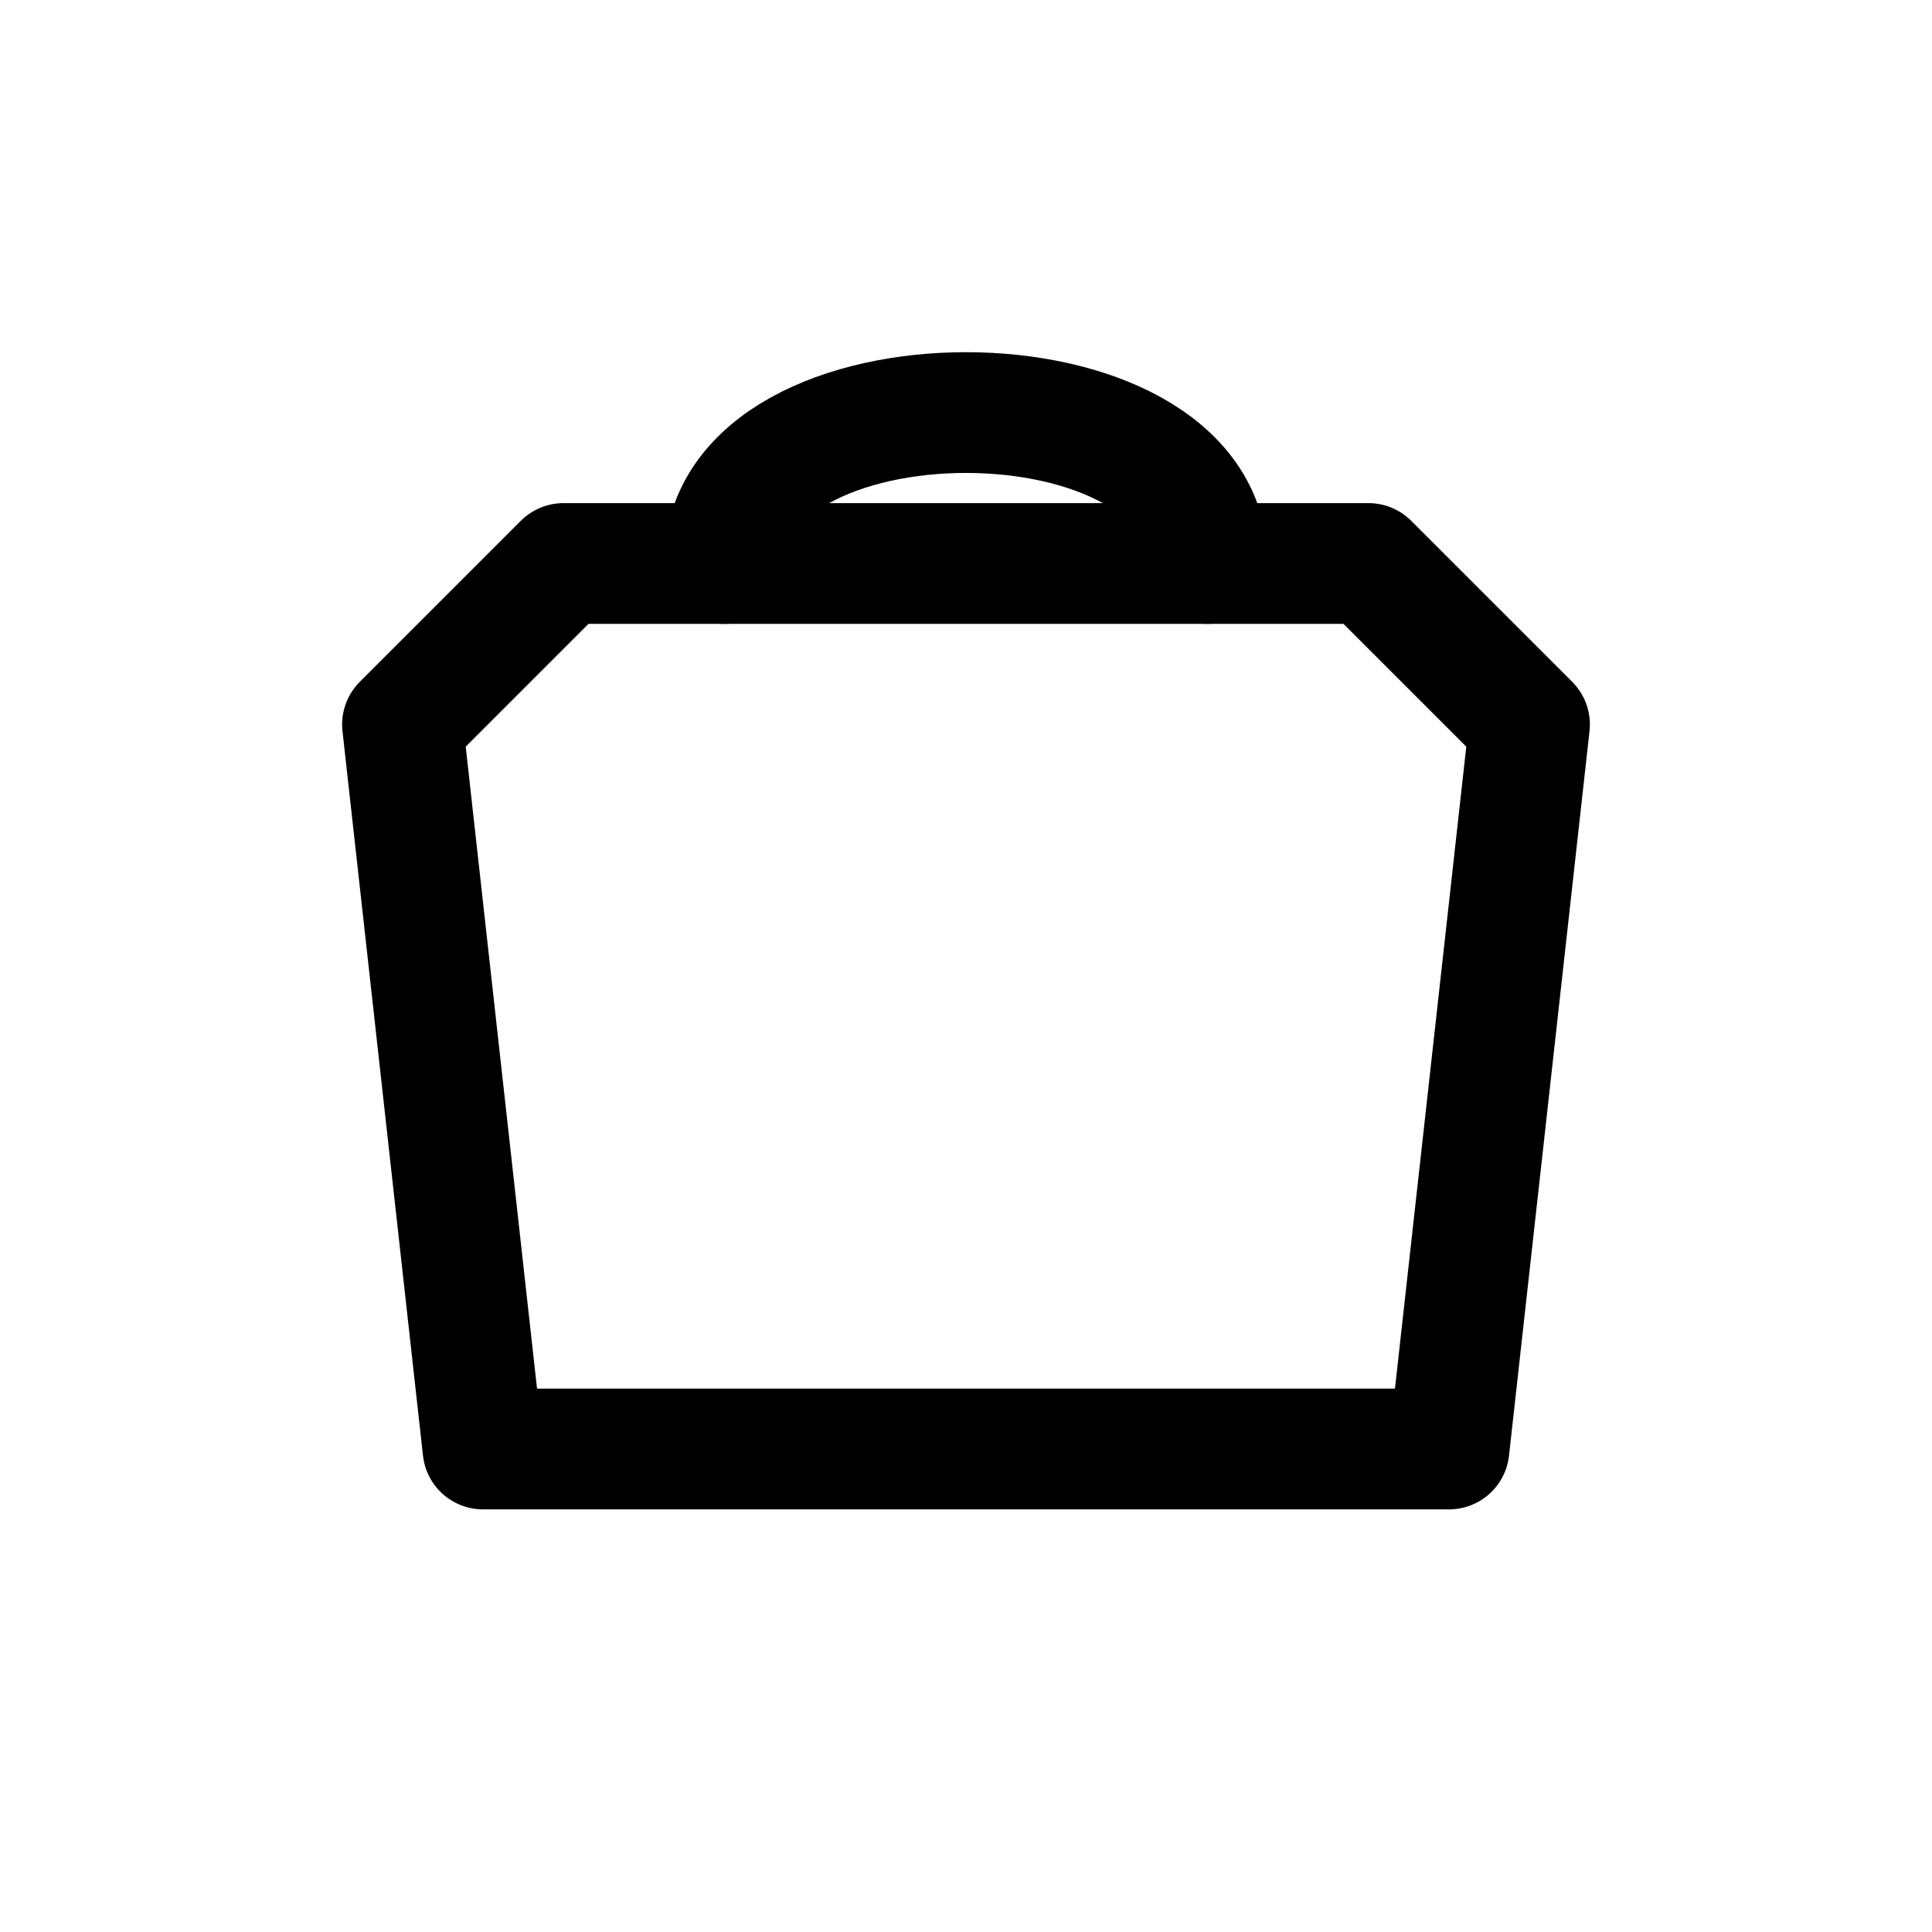
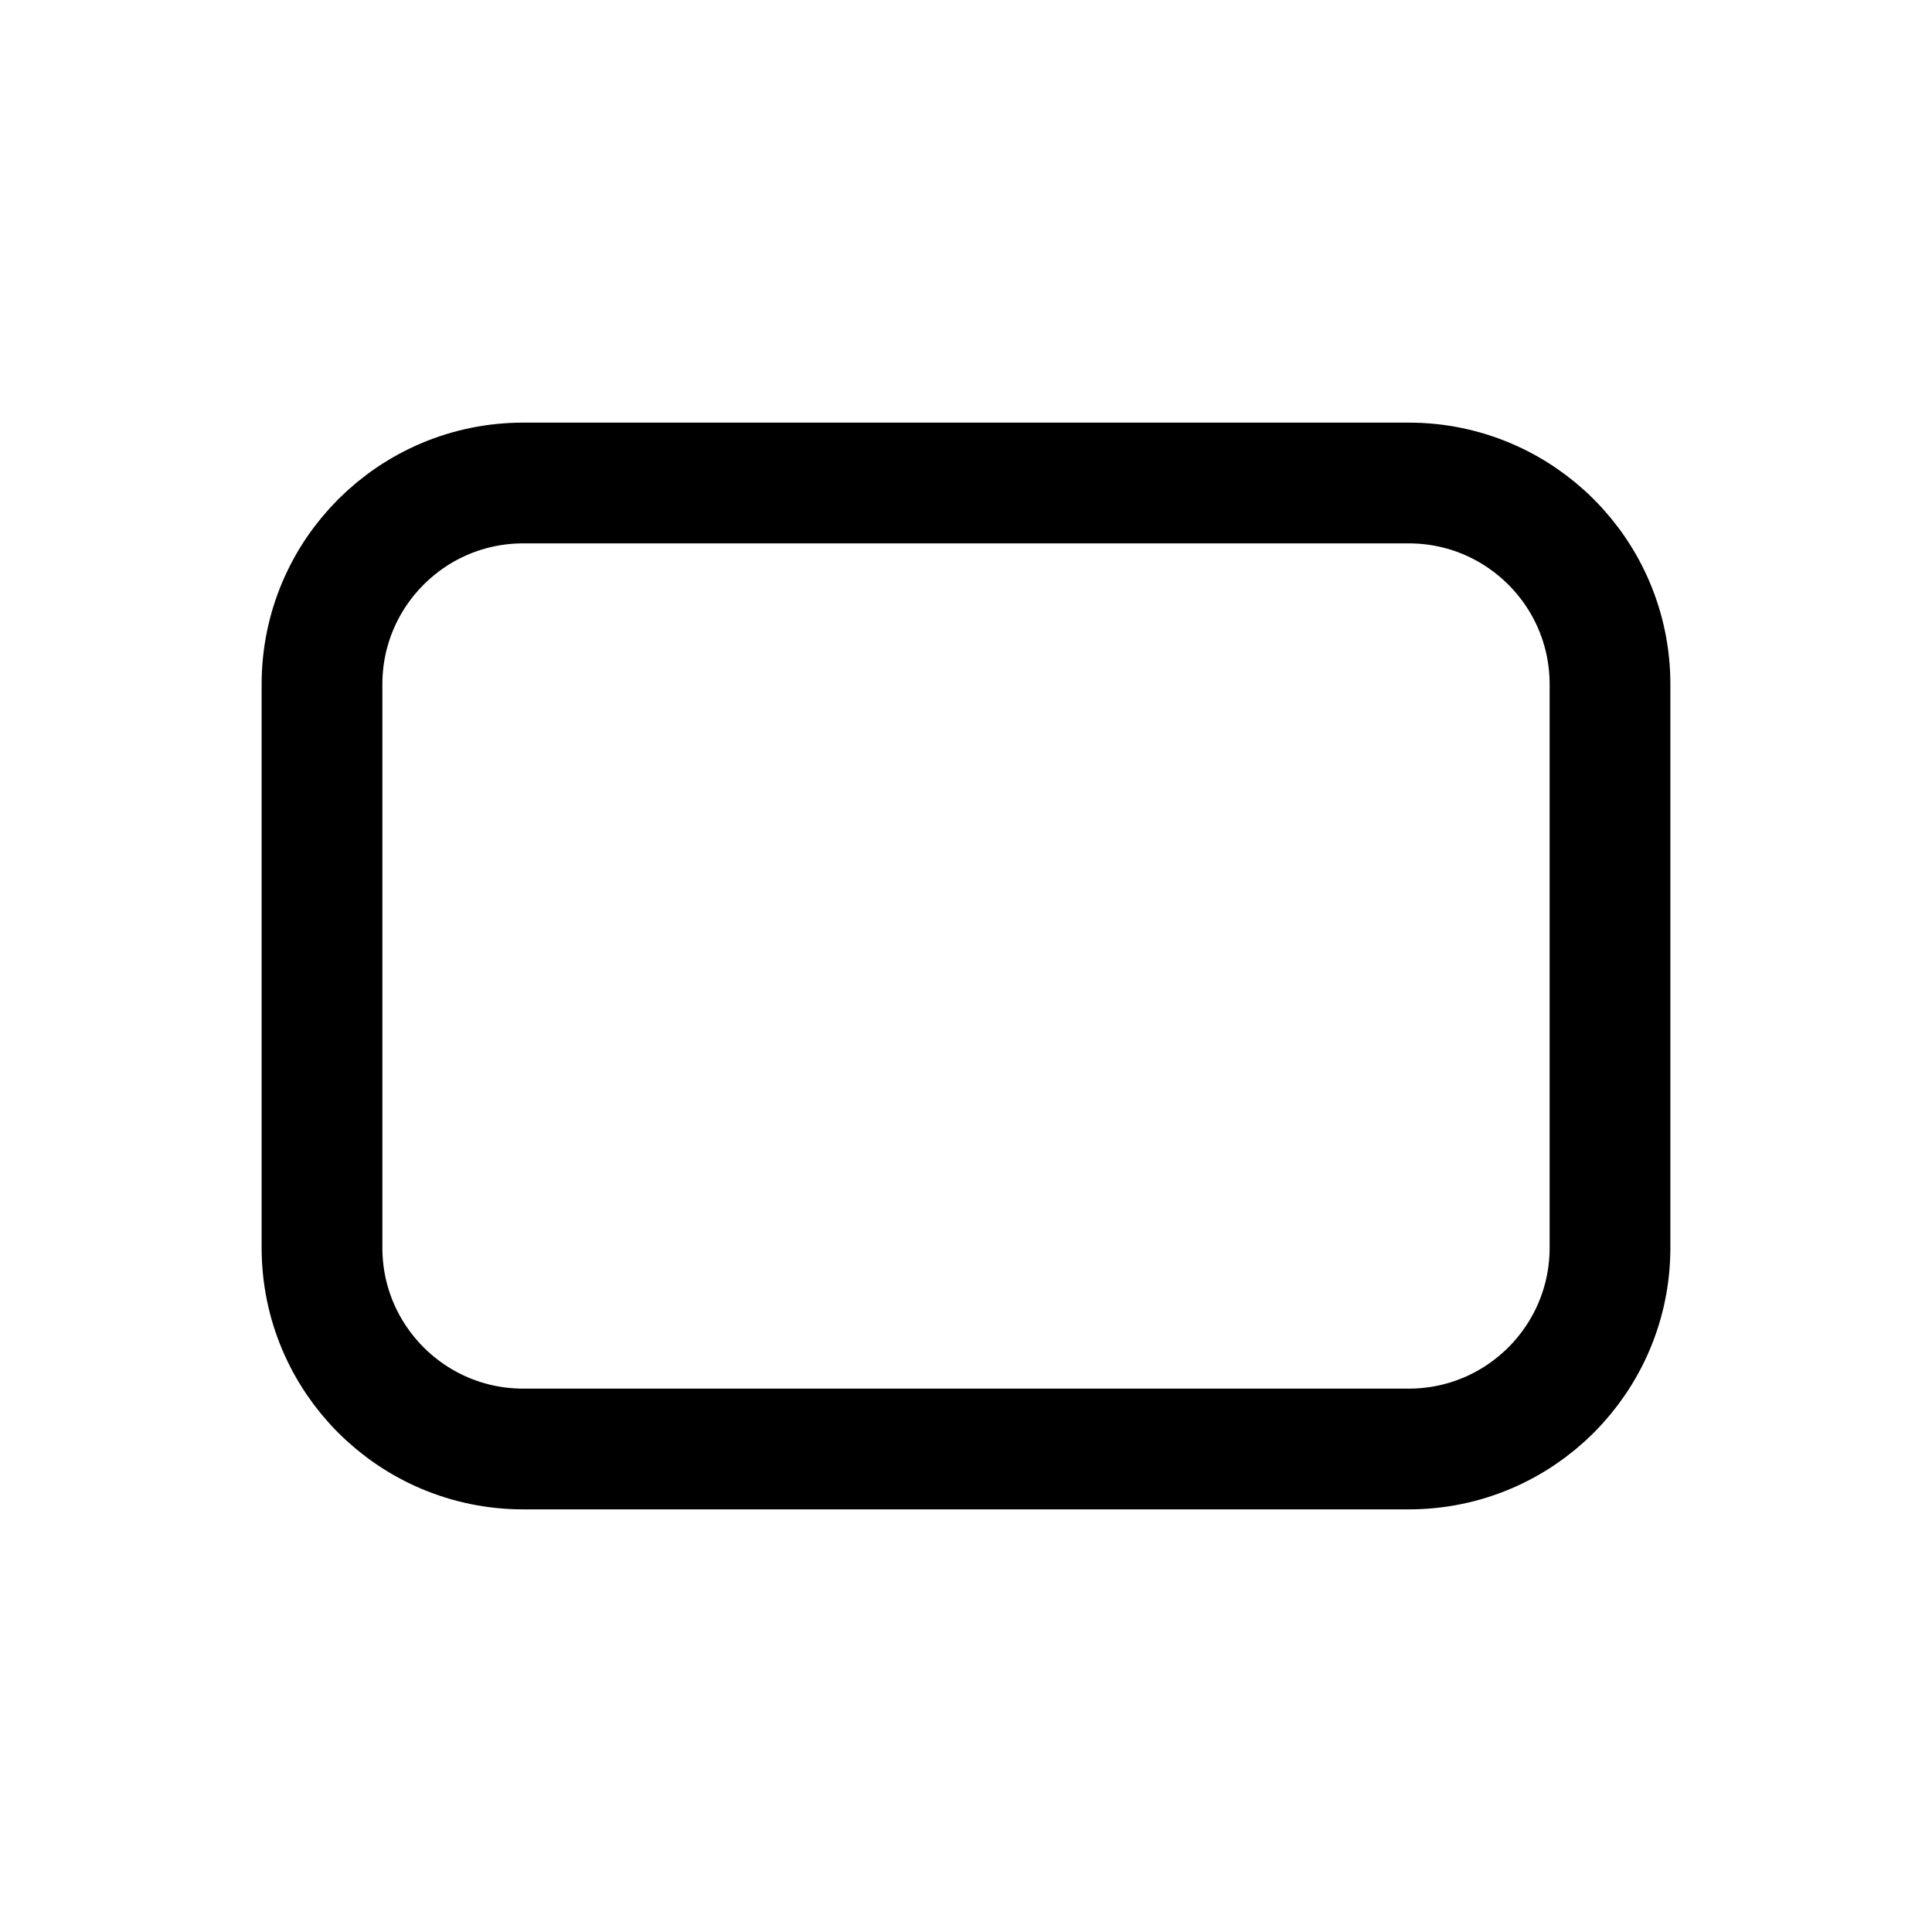
<svg xmlns="http://www.w3.org/2000/svg" width="24" height="24" viewBox="0 0 24 24" fill="none">
-   <path d="M5 9 L7 7 L17 7 L19 9 L18 18 L6 18 Z" stroke="currentColor" stroke-width="1.5" fill="none" stroke-linejoin="round" />
-   <path d="M9 7 C9 4.5 15 4.5 15 7" stroke="currentColor" stroke-width="1.5" fill="none" stroke-linecap="round" />
+   <rect x="4" y="6" width="16" height="12" rx="2.5" stroke="currentColor" stroke-width="1.5" fill="none" />
</svg>
